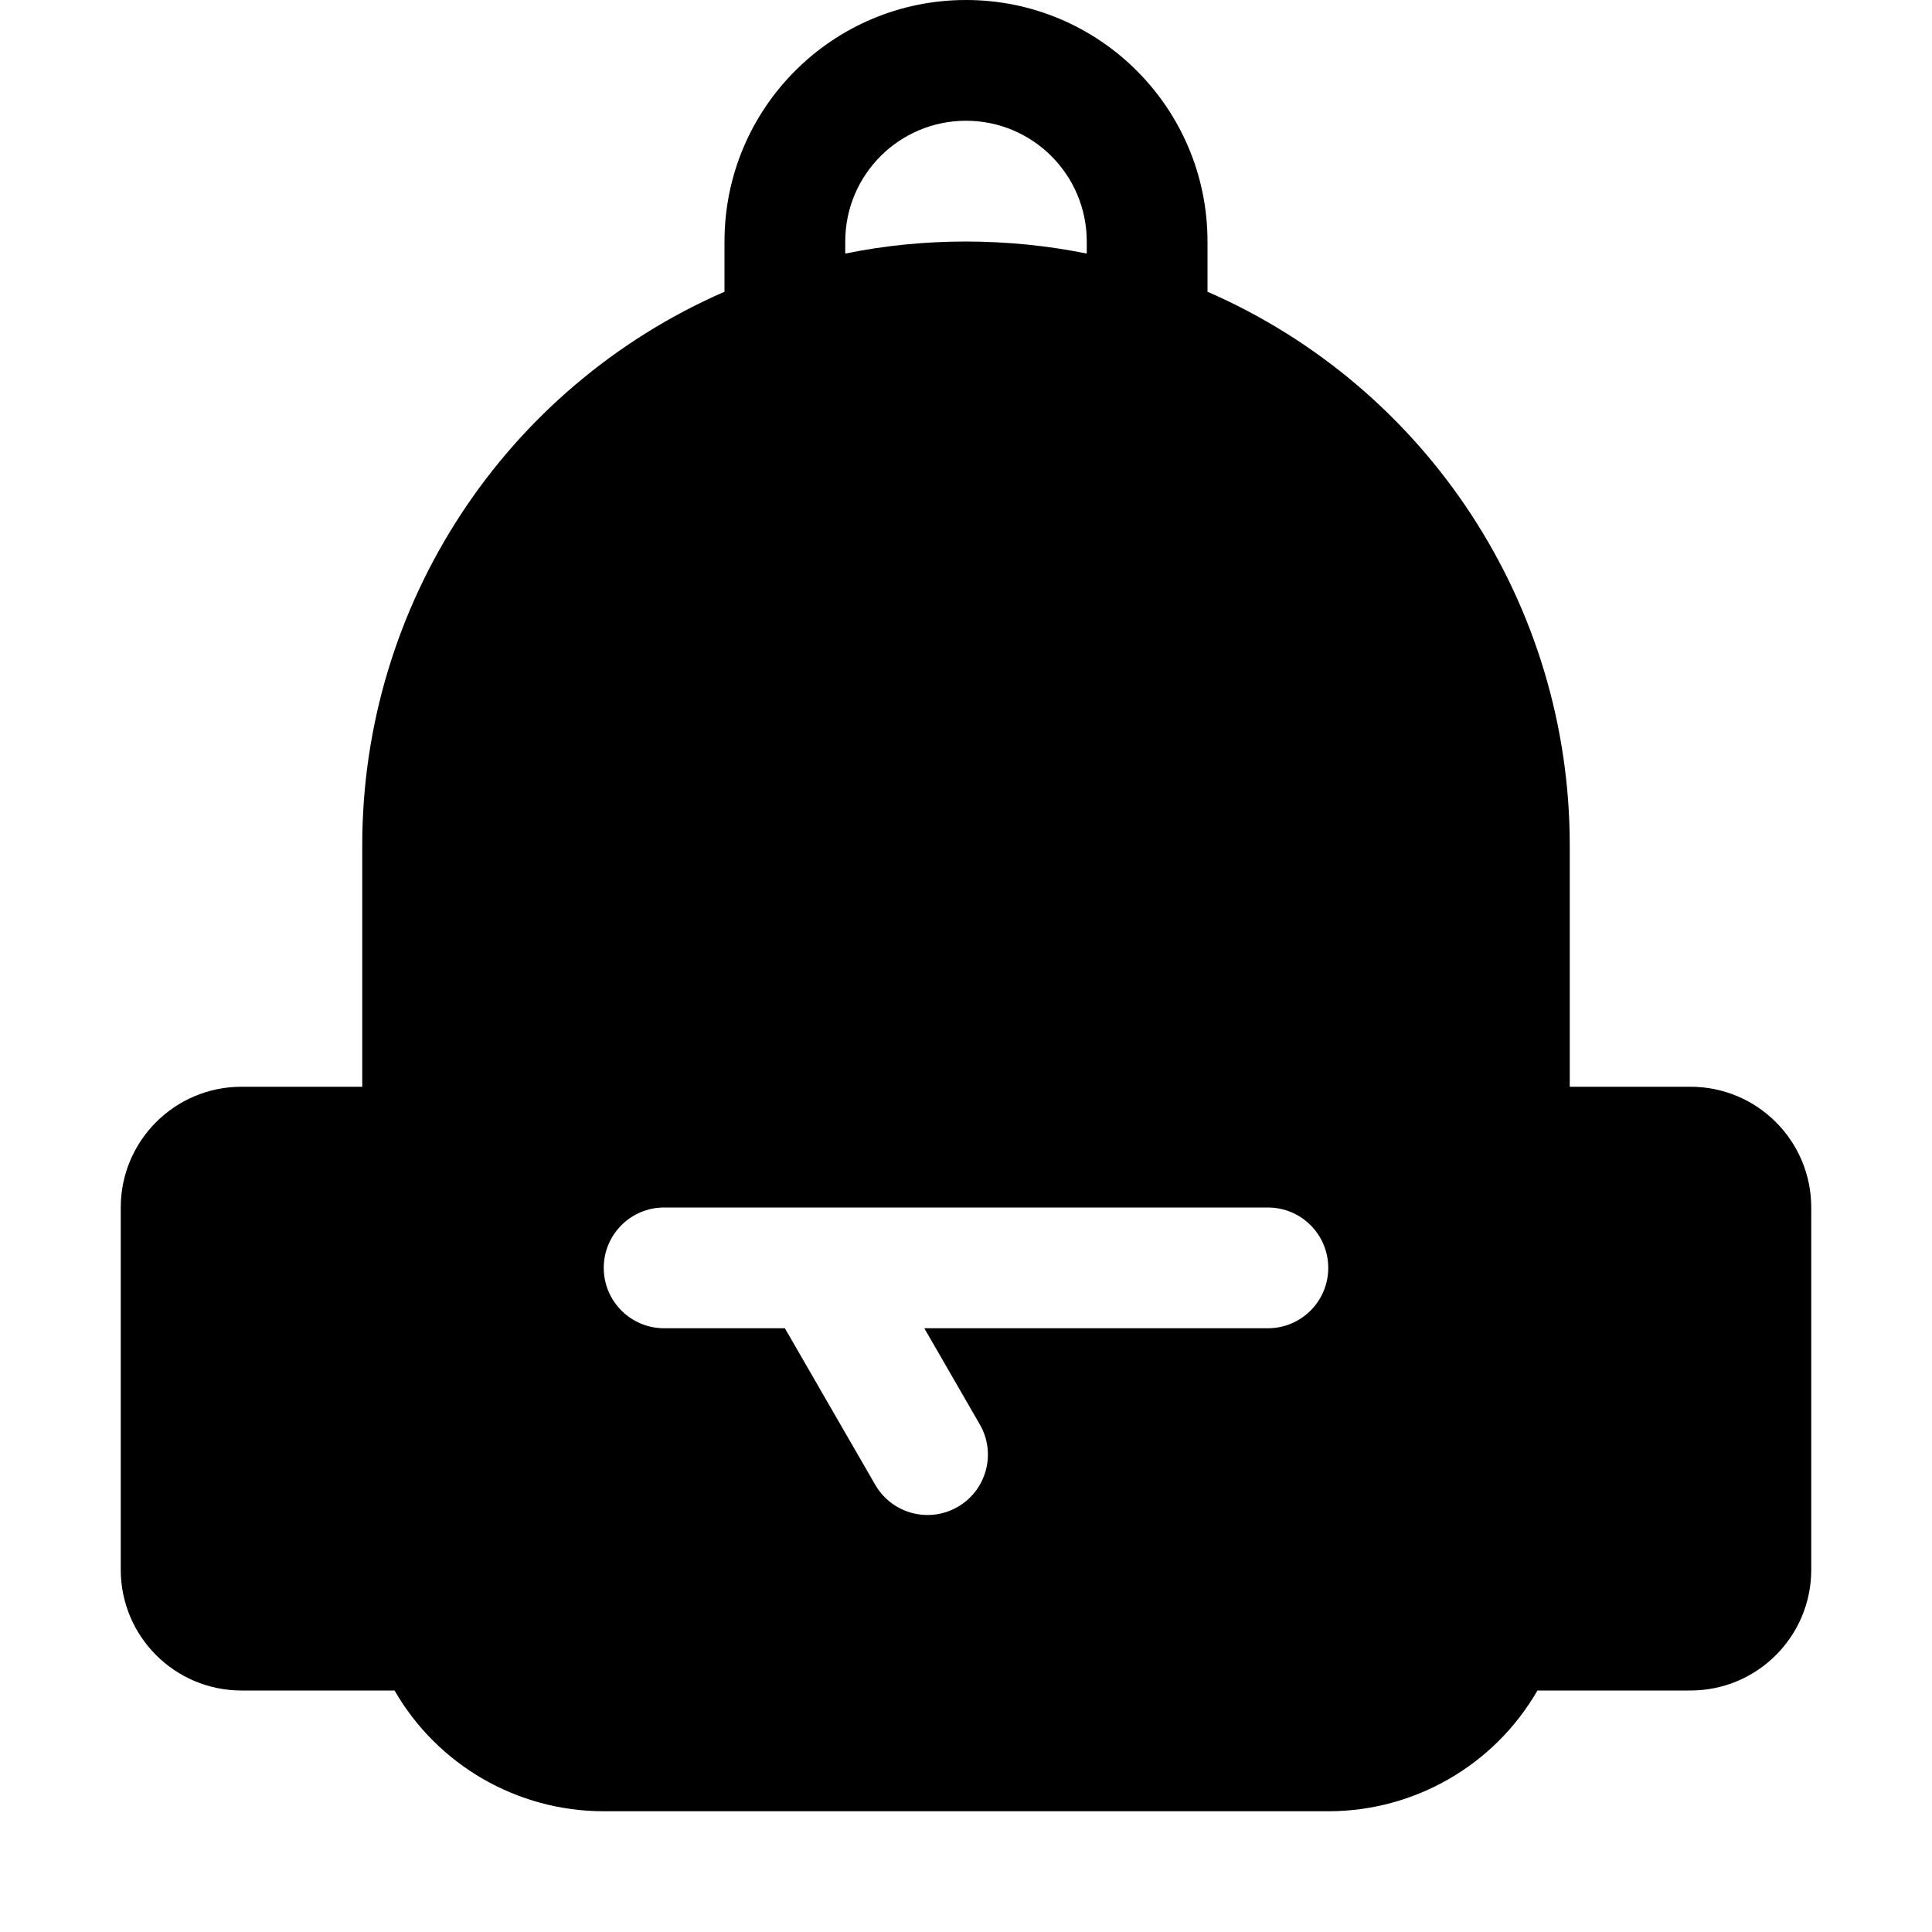
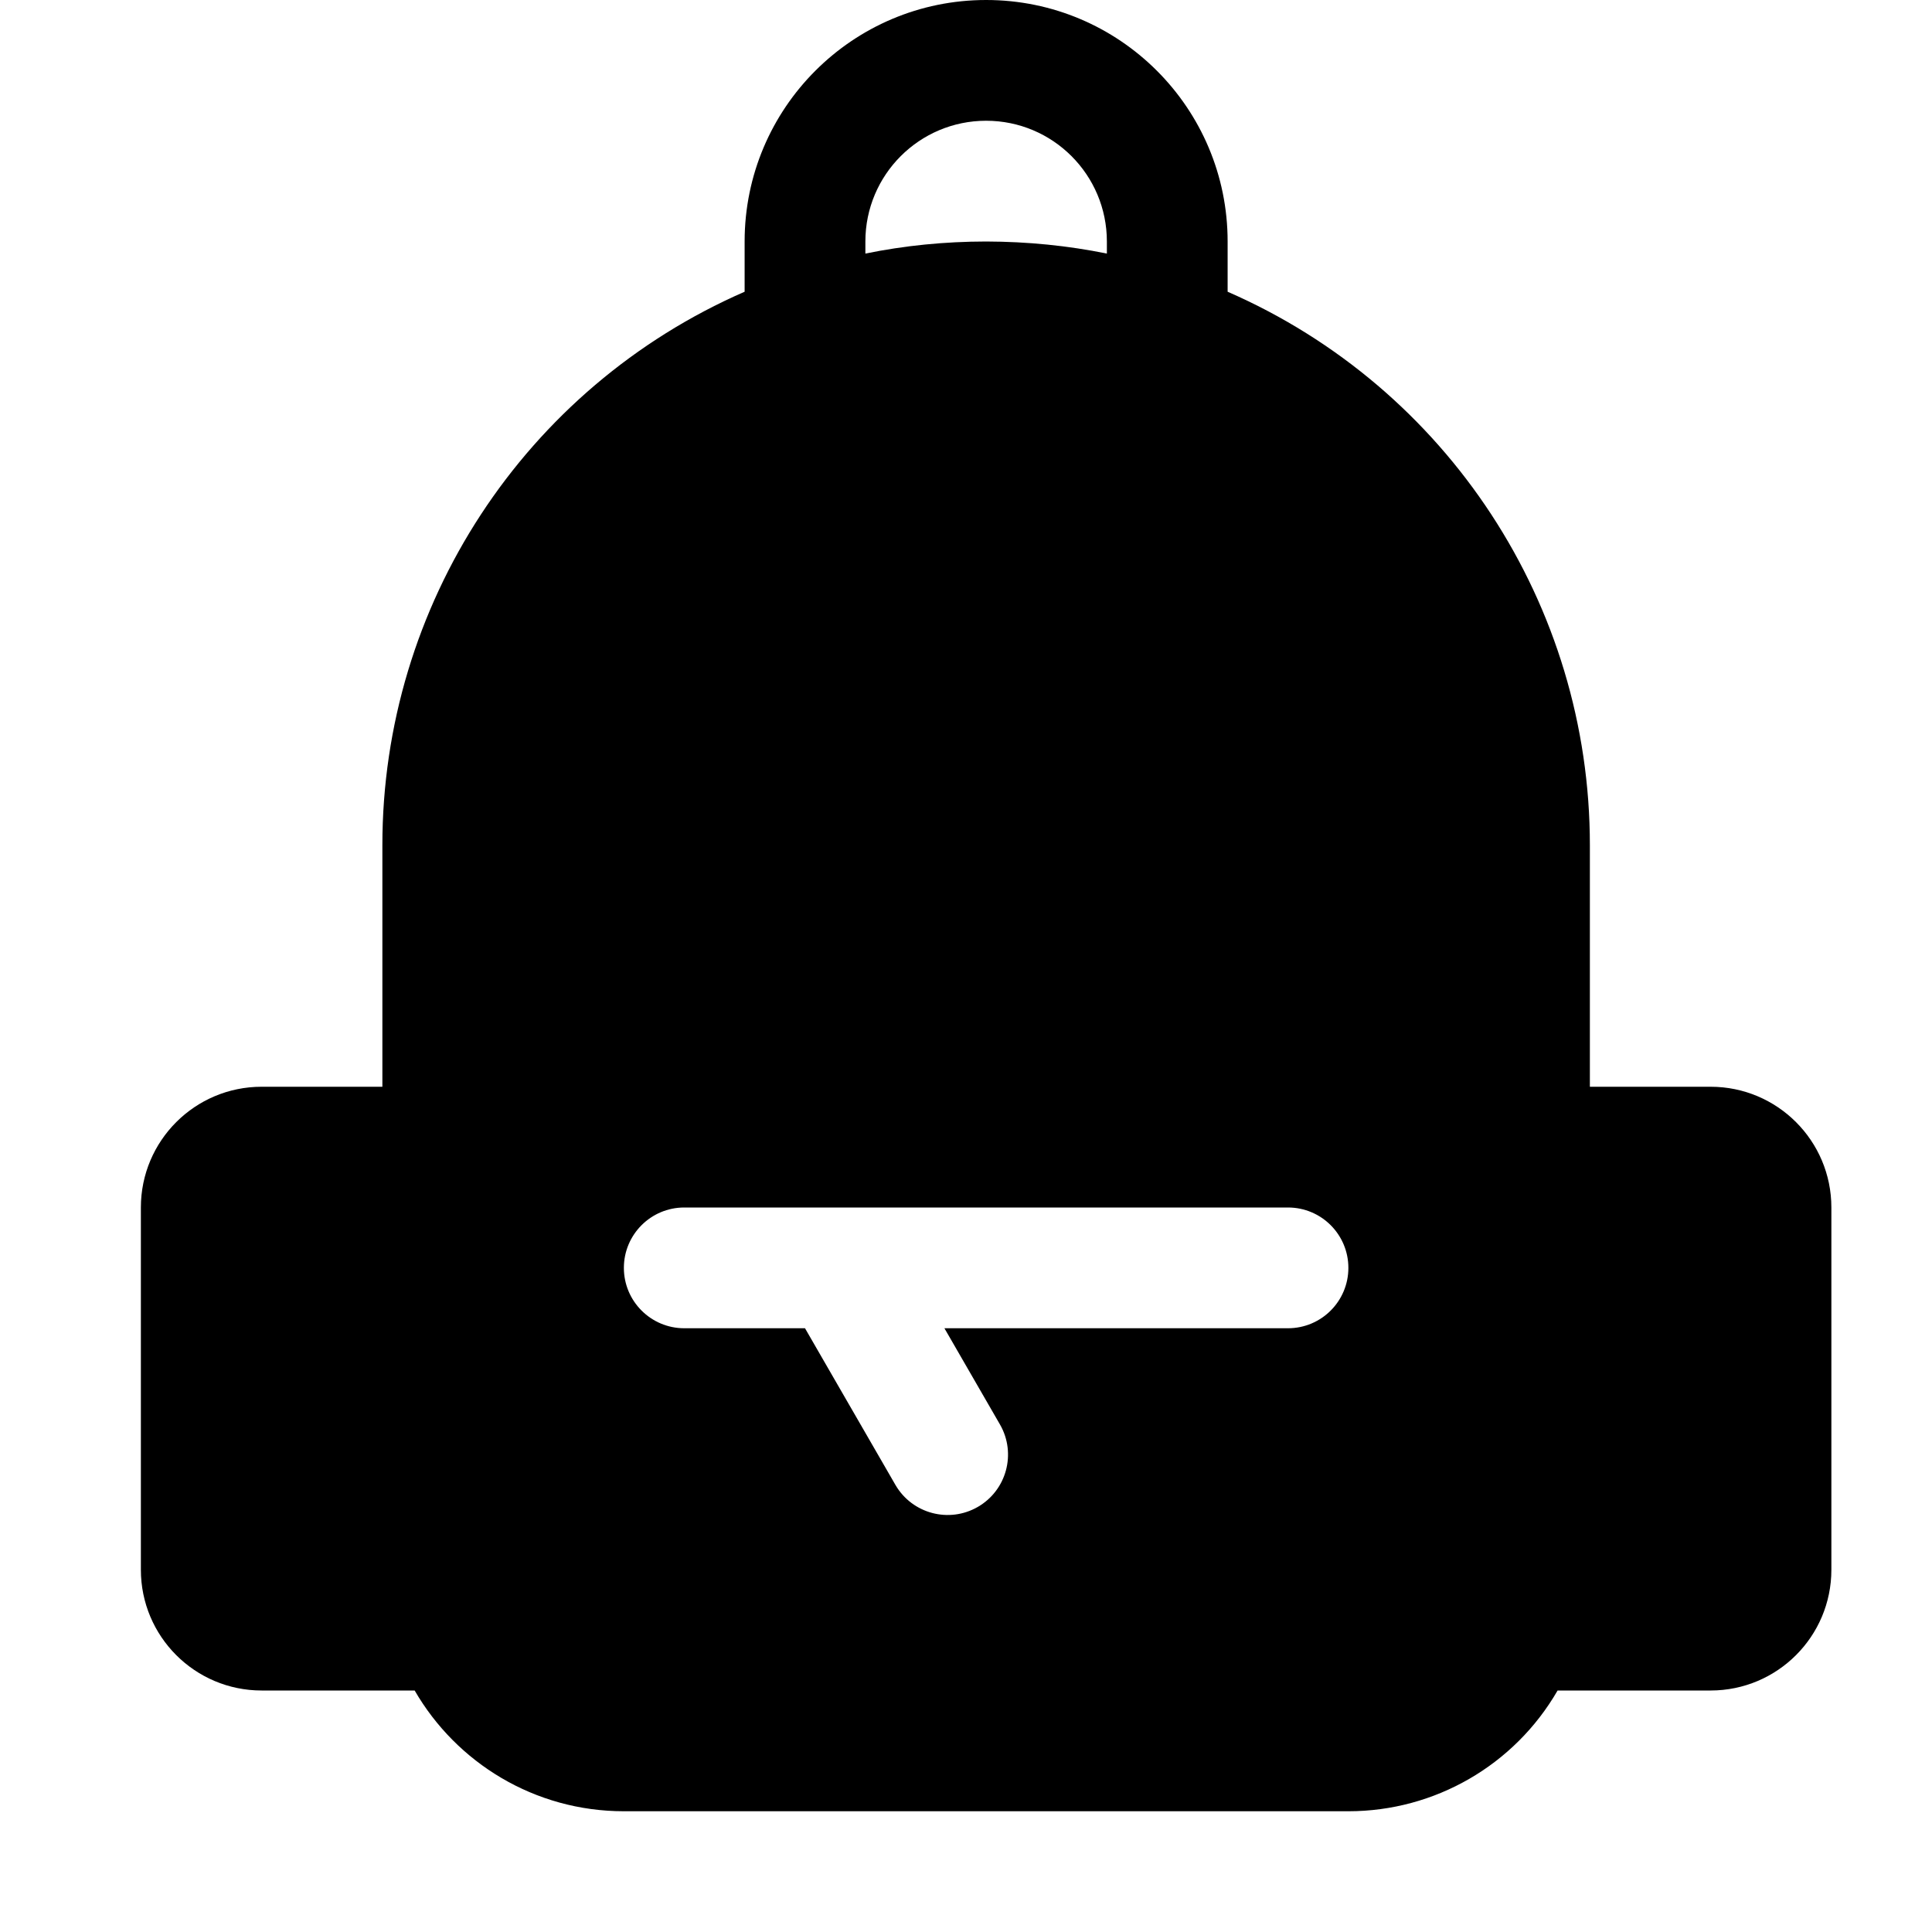
<svg xmlns="http://www.w3.org/2000/svg" viewBox="0 0 24 24">
-   <path d="M12 3q.772.002 1.5.15V3a1.5 1.5 0 0 0-3 0v.15q.728-.149 1.5-.15m-7.5 7.5A7.5 7.5 0 0 1 9 3.624V3a3 3 0 1 1 6 0v.624a7.5 7.5 0 0 1 4.5 6.876v3H21a1.5 1.5 0 0 1 1.5 1.5v4.5A1.5 1.5 0 0 1 21 21h-1.901a3 3 0 0 1-2.599 1.5h-9A3 3 0 0 1 4.901 21H3a1.5 1.5 0 0 1-1.5-1.5V15A1.5 1.5 0 0 1 3 13.5h1.5zm3 5.25c0 .414.336.75.75.75h1.5l1.125 1.949a.75.75 0 0 0 1.299-.75l-.692-1.199h4.268a.75.75 0 0 0 0-1.5h-7.5a.75.75 0 0 0-.75.75" />
+   <path d="M12.25 3q.772.002 1.5.15V3a1.5 1.5 0 0 0-3 0v.15q.728-.149 1.5-.15m-7.5 7.5a7.5 7.5 0 0 1 4.5-6.876V3a3 3 0 1 1 6 0v.624a7.5 7.5 0 0 1 4.5 6.876v3h1.5a1.5 1.5 0 0 1 1.5 1.5v4.5a1.5 1.5 0 0 1-1.5 1.5h-1.901a3 3 0 0 1-2.599 1.5h-9c-1.11 0-2.08-.603-2.599-1.5H3.25a1.5 1.5 0 0 1-1.5-1.5V15a1.5 1.5 0 0 1 1.5-1.5h1.5zm3 5.25c0 .414.336.75.75.75H10l1.125 1.949a.75.75 0 0 0 1.299-.75l-.692-1.199H16a.75.75 0 0 0 0-1.5H8.5a.75.75 0 0 0-.75.75" />
</svg>
